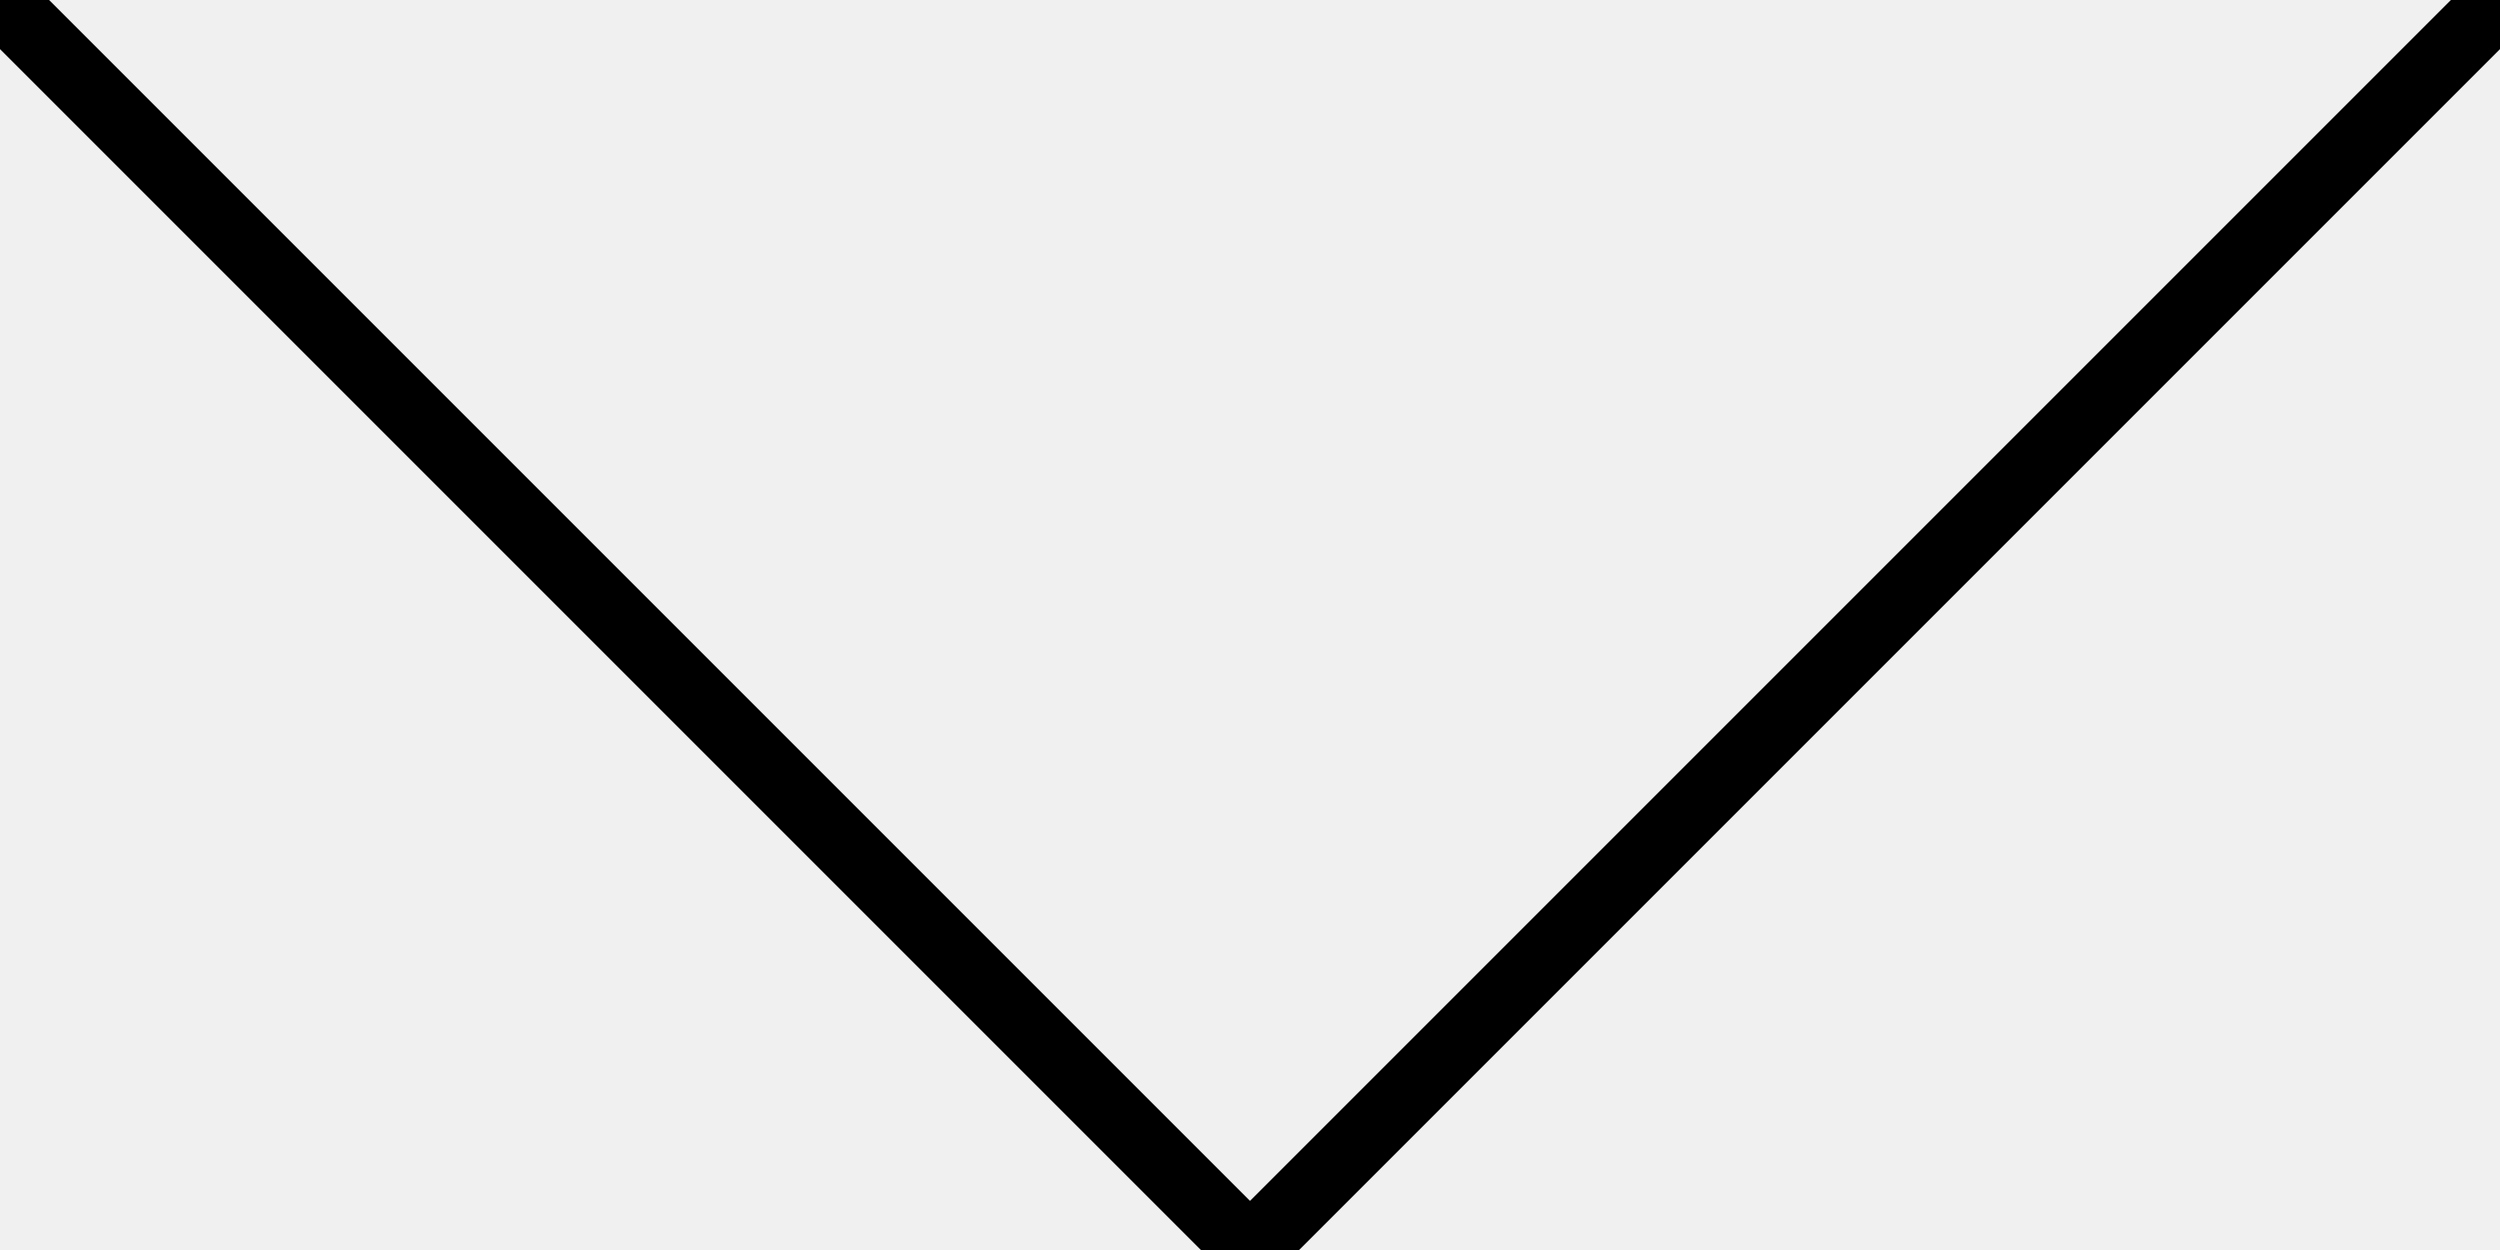
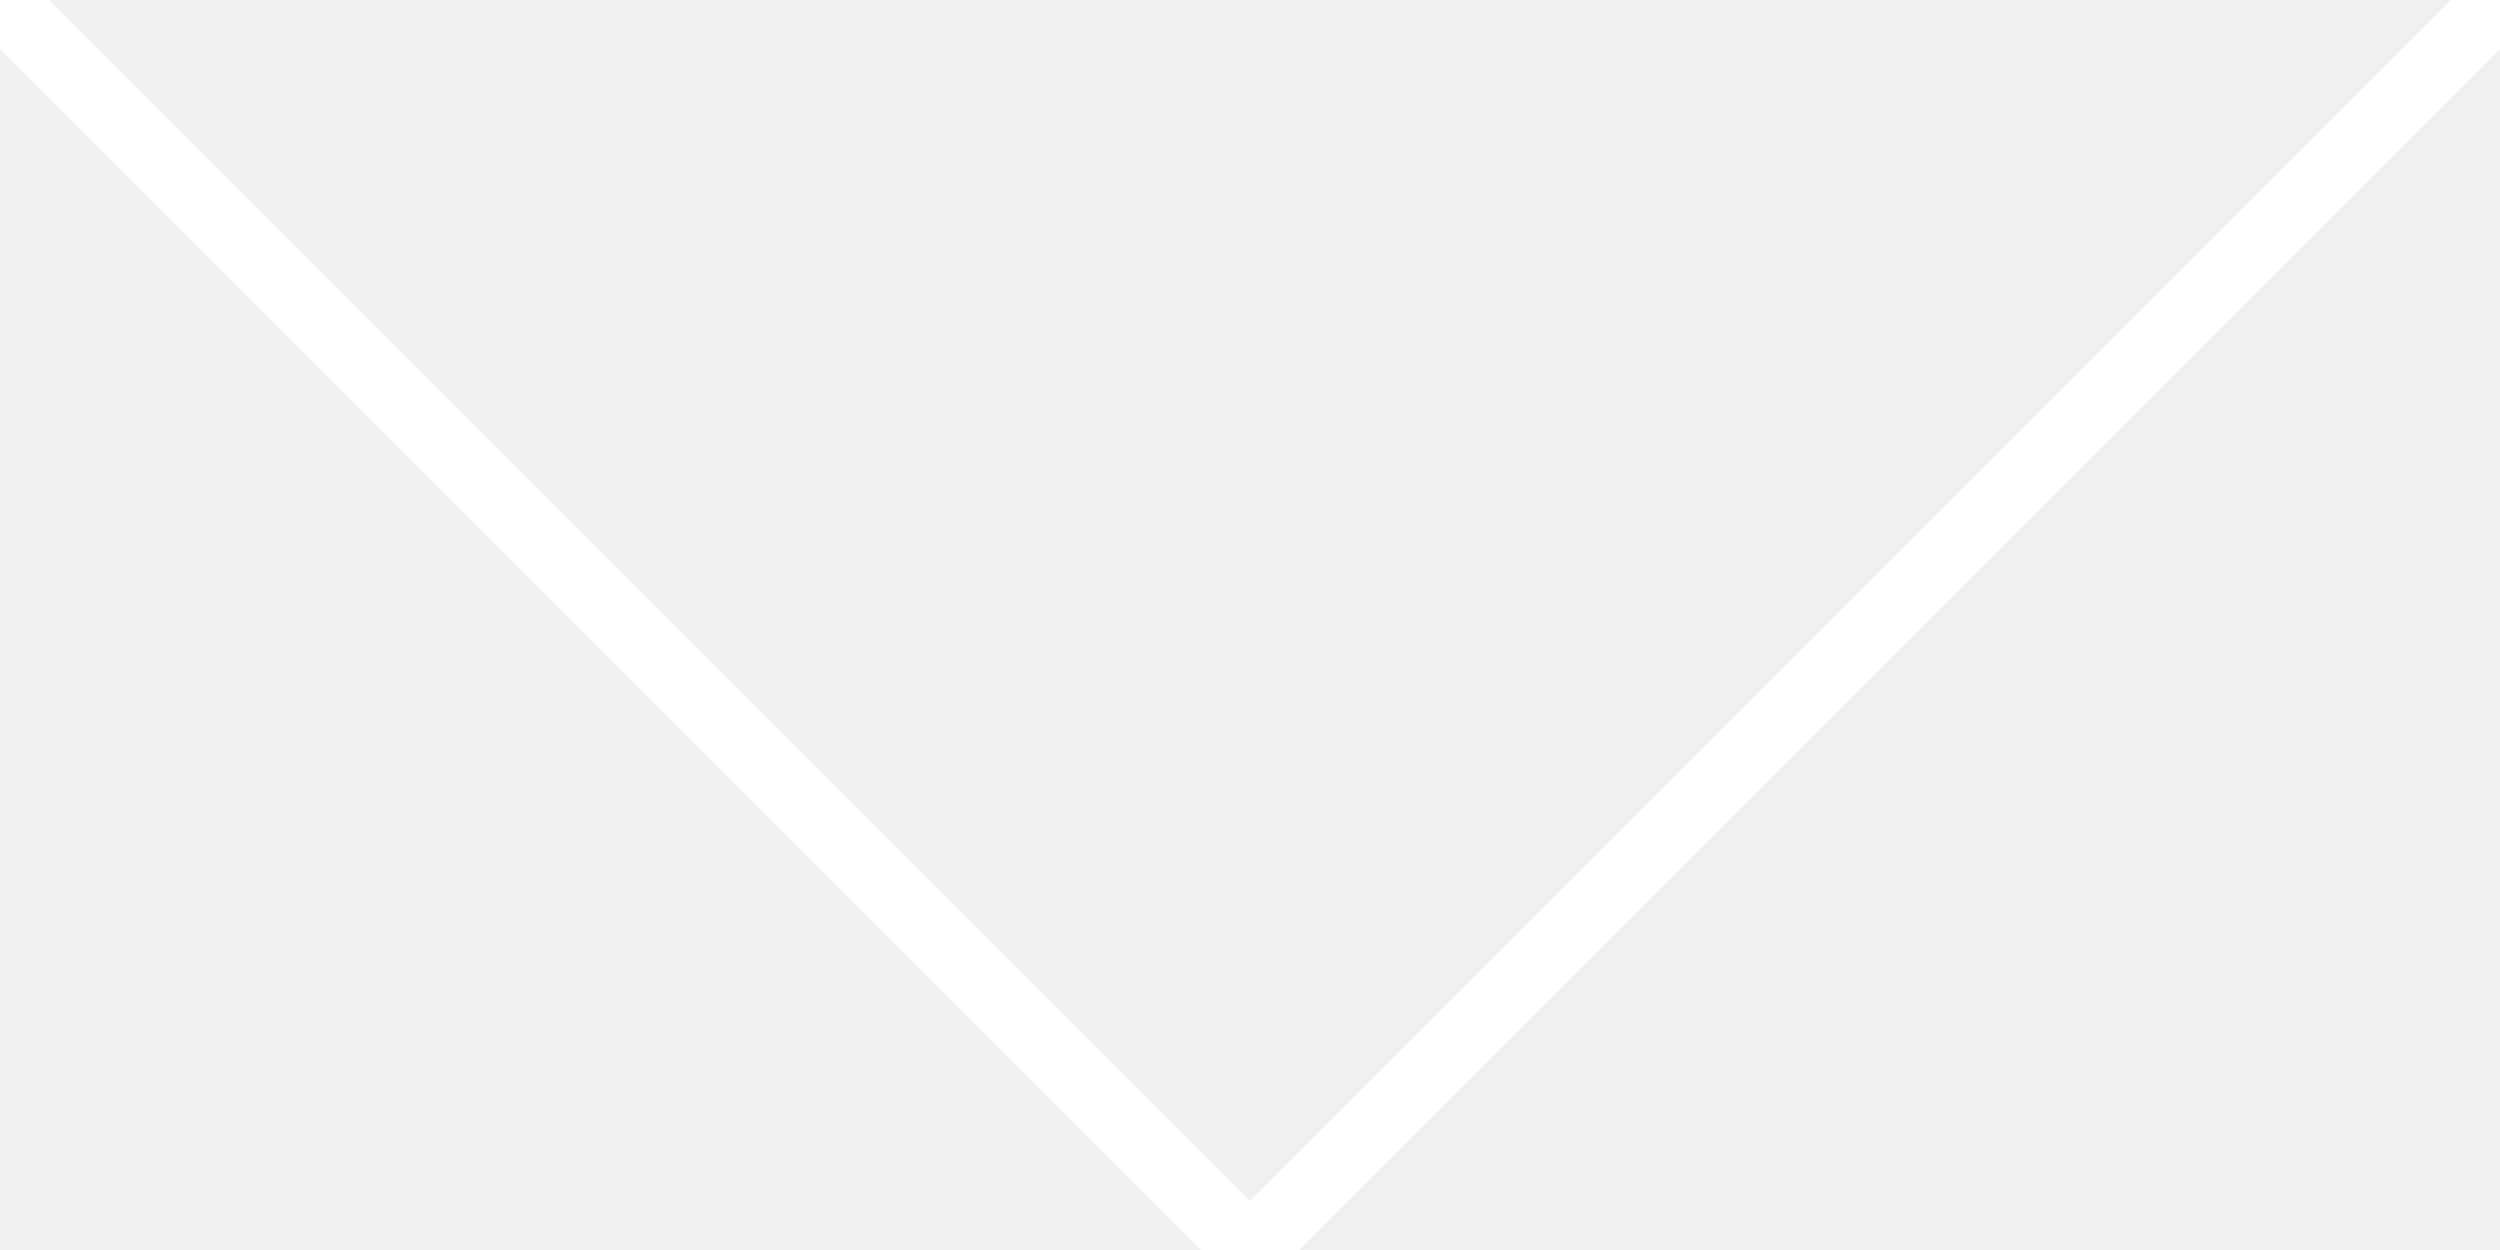
<svg xmlns="http://www.w3.org/2000/svg" width="36px" height="18px" viewBox="0 0 36 18" zoomAndPan="disable" preserveAspectRatio="none">
-   <style type="text/css"> line { stroke: #000; stroke-width: 1; } </style>
+   <style type="text/css"> line { stroke: #fff; stroke-width: 1; } </style>
  <line x1="0" y1="0" x2="18" y2="18" />
  <line x1="36" y1="0" x2="18" y2="18" />
</svg>
